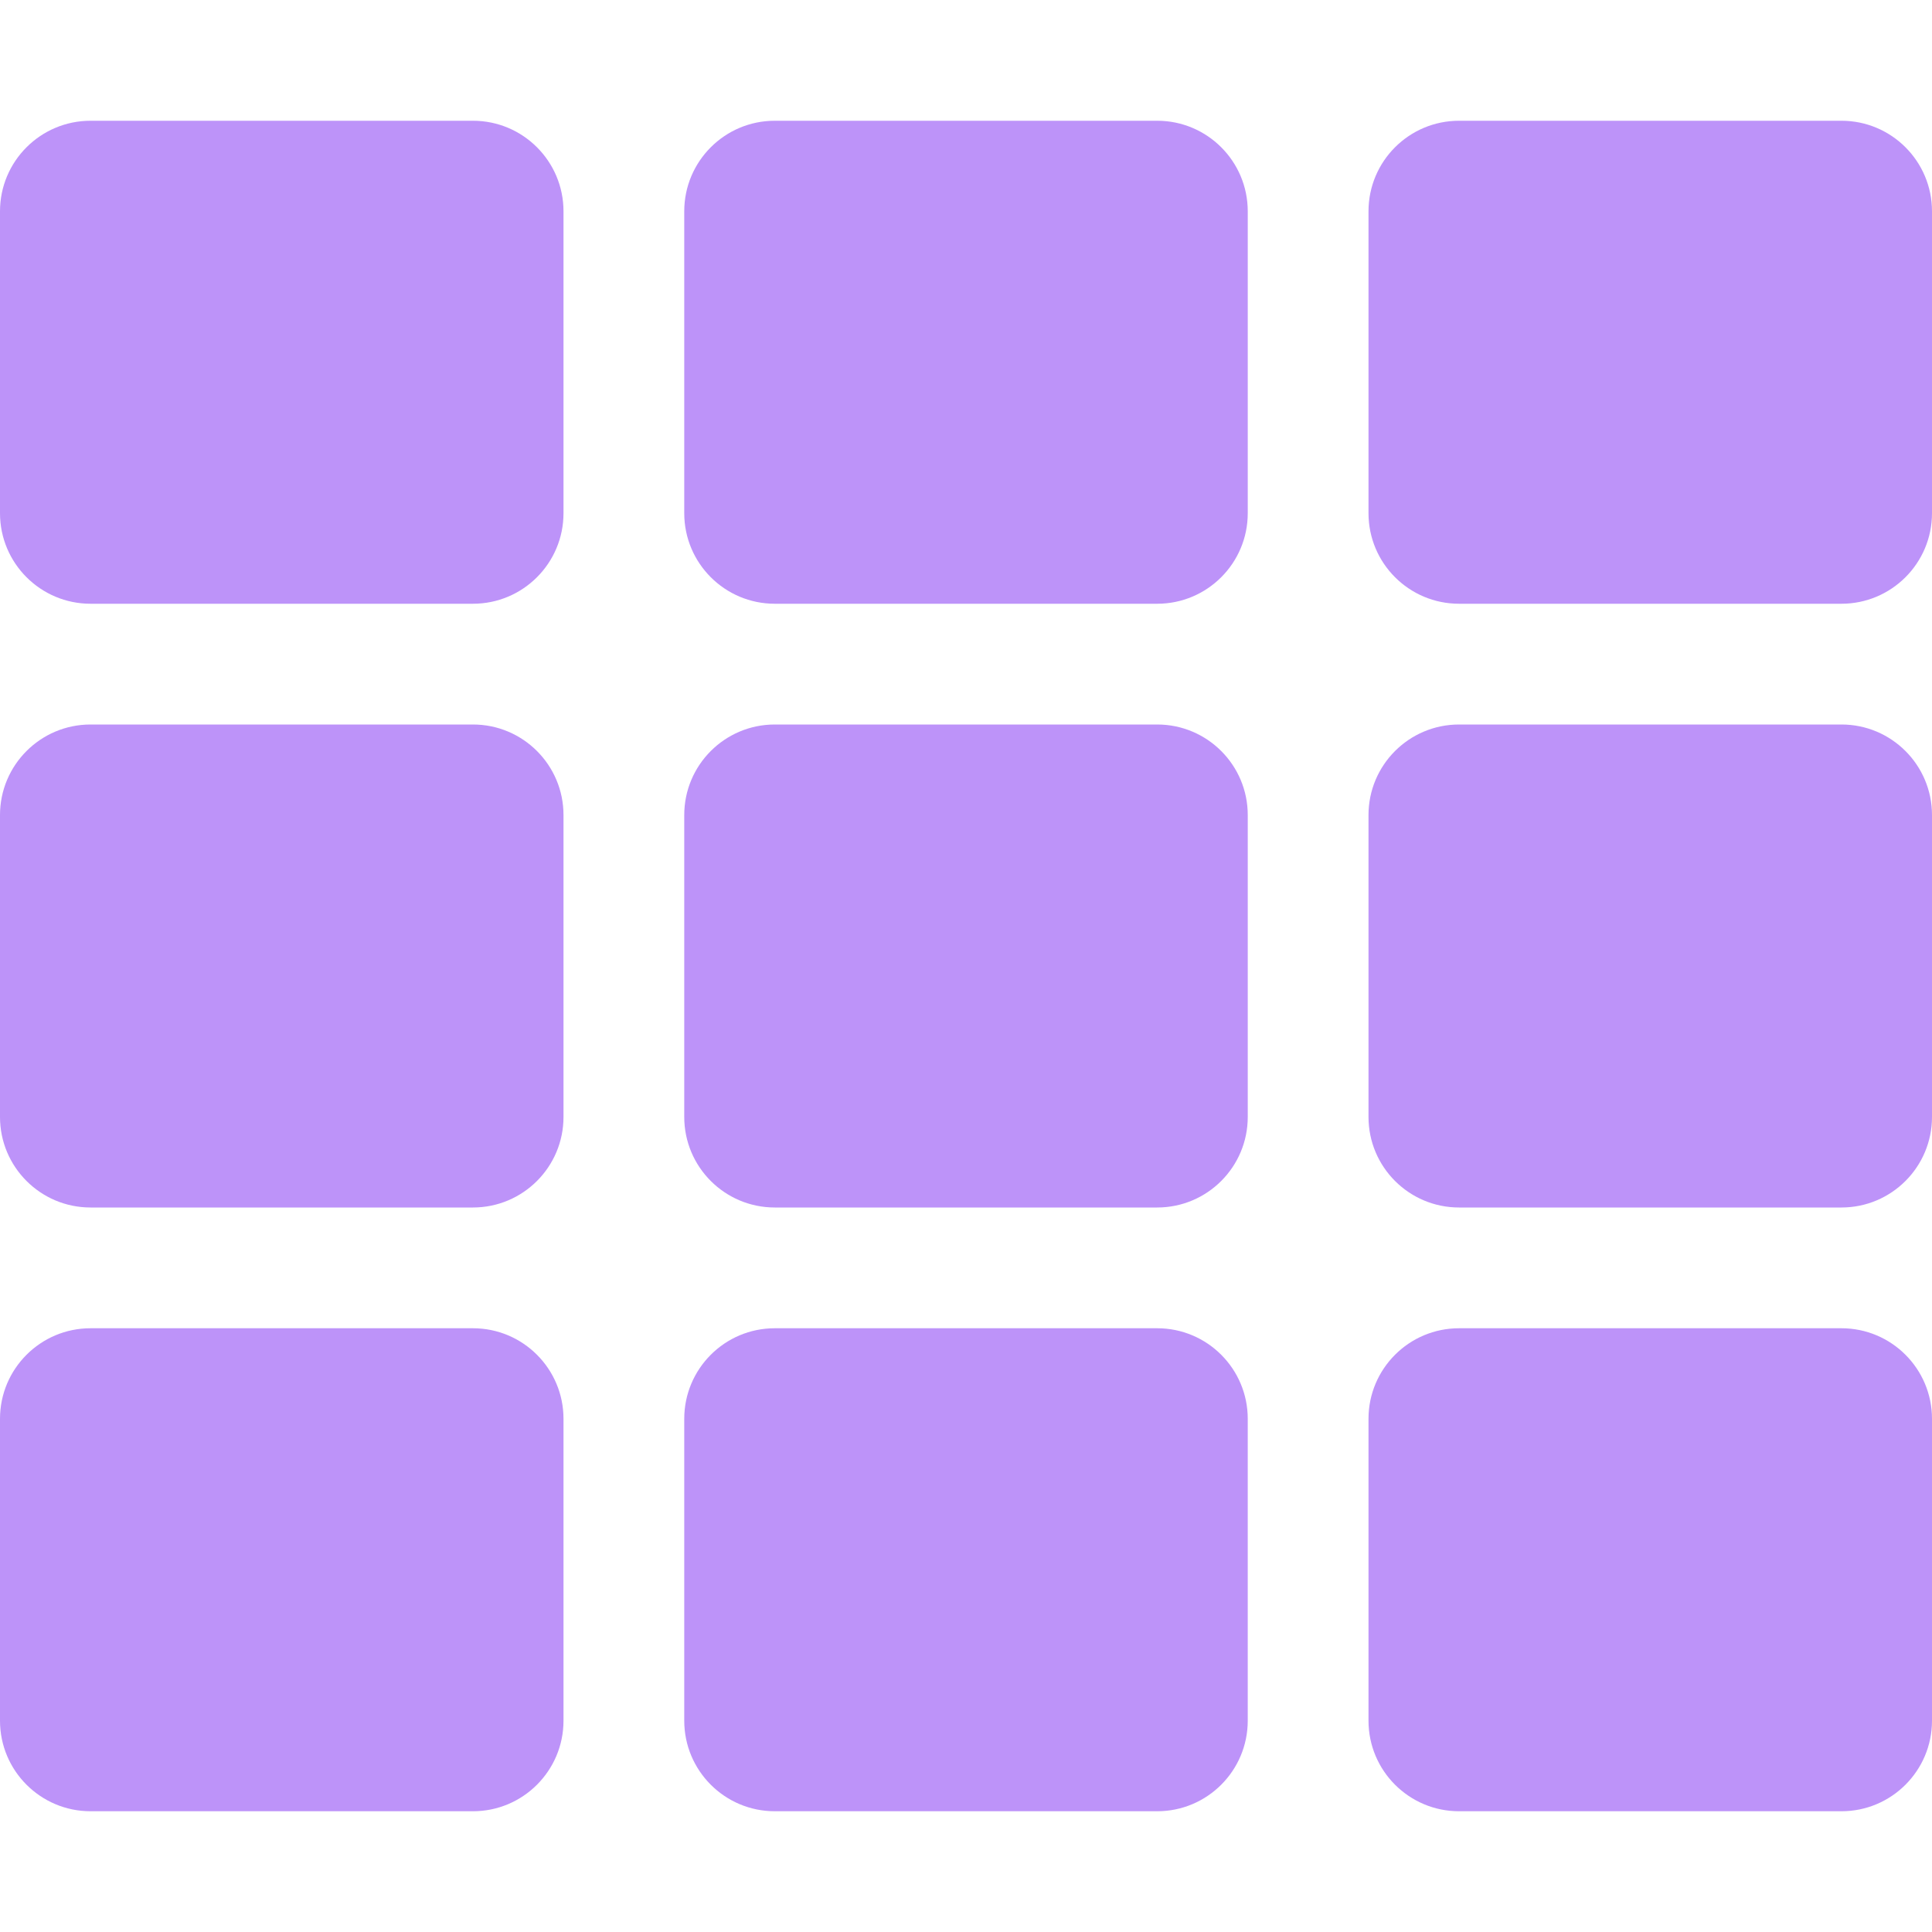
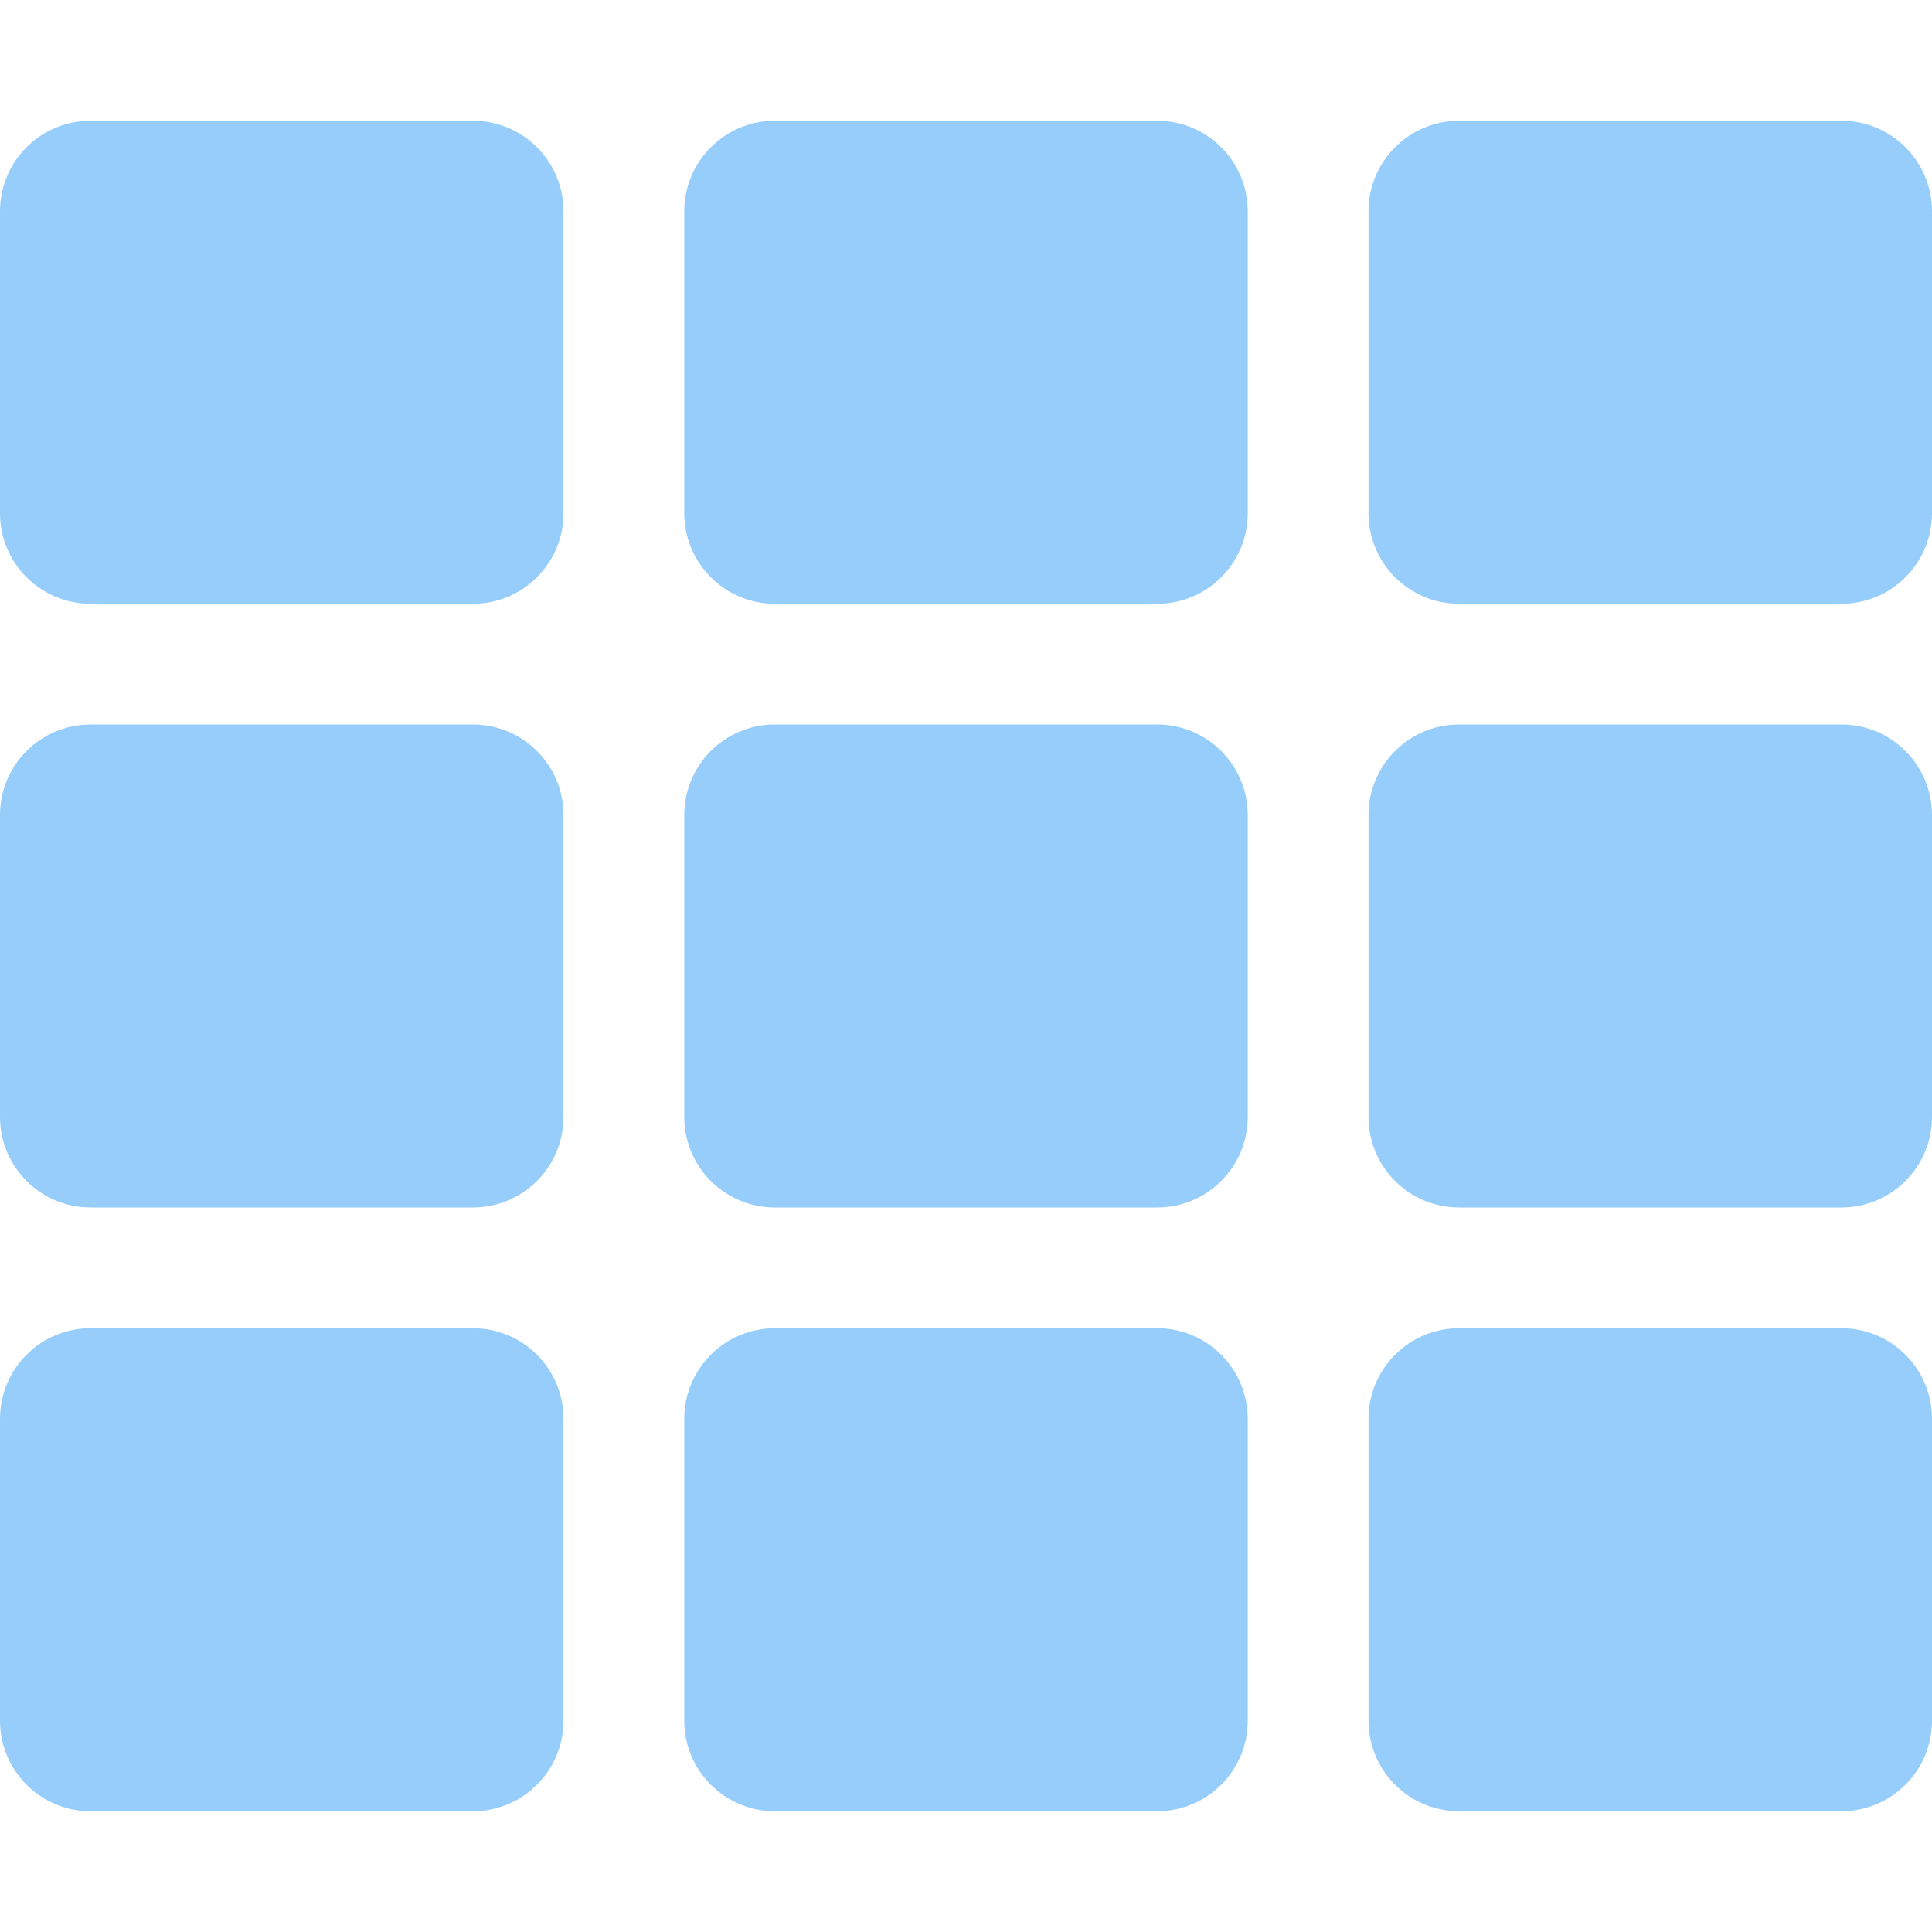
<svg xmlns="http://www.w3.org/2000/svg" aria-hidden="true" focusable="false" data-prefix="fas" data-icon="th" class="svg-inline--fa fa-th fa-w-16" role="img" viewBox="0 0 512 512">
-   <path fill="#BD93F9" d="M149.333 56v80c0 13.255-10.745 24-24 24H24c-13.255 0-24-10.745-24-24V56c0-13.255 10.745-24 24-24h101.333c13.255 0 24 10.745 24 24zm181.334 240v-80c0-13.255-10.745-24-24-24H205.333c-13.255 0-24 10.745-24 24v80c0 13.255 10.745 24 24 24h101.333c13.256 0 24.001-10.745 24.001-24zm32-240v80c0 13.255 10.745 24 24 24H488c13.255 0 24-10.745 24-24V56c0-13.255-10.745-24-24-24H386.667c-13.255 0-24 10.745-24 24zm-32 80V56c0-13.255-10.745-24-24-24H205.333c-13.255 0-24 10.745-24 24v80c0 13.255 10.745 24 24 24h101.333c13.256 0 24.001-10.745 24.001-24zm-205.334 56H24c-13.255 0-24 10.745-24 24v80c0 13.255 10.745 24 24 24h101.333c13.255 0 24-10.745 24-24v-80c0-13.255-10.745-24-24-24zM0 376v80c0 13.255 10.745 24 24 24h101.333c13.255 0 24-10.745 24-24v-80c0-13.255-10.745-24-24-24H24c-13.255 0-24 10.745-24 24zm386.667-56H488c13.255 0 24-10.745 24-24v-80c0-13.255-10.745-24-24-24H386.667c-13.255 0-24 10.745-24 24v80c0 13.255 10.745 24 24 24zm0 160H488c13.255 0 24-10.745 24-24v-80c0-13.255-10.745-24-24-24H386.667c-13.255 0-24 10.745-24 24v80c0 13.255 10.745 24 24 24zM181.333 376v80c0 13.255 10.745 24 24 24h101.333c13.255 0 24-10.745 24-24v-80c0-13.255-10.745-24-24-24H205.333c-13.255 0-24 10.745-24 24z" />
+   <path fill="#96CDFB" d="M149.333 56v80c0 13.255-10.745 24-24 24H24c-13.255 0-24-10.745-24-24V56c0-13.255 10.745-24 24-24h101.333c13.255 0 24 10.745 24 24zm181.334 240v-80c0-13.255-10.745-24-24-24H205.333c-13.255 0-24 10.745-24 24v80c0 13.255 10.745 24 24 24h101.333c13.256 0 24.001-10.745 24.001-24zm32-240v80c0 13.255 10.745 24 24 24H488c13.255 0 24-10.745 24-24V56c0-13.255-10.745-24-24-24H386.667c-13.255 0-24 10.745-24 24zm-32 80V56c0-13.255-10.745-24-24-24H205.333c-13.255 0-24 10.745-24 24v80c0 13.255 10.745 24 24 24h101.333c13.256 0 24.001-10.745 24.001-24zm-205.334 56H24c-13.255 0-24 10.745-24 24v80c0 13.255 10.745 24 24 24h101.333c13.255 0 24-10.745 24-24v-80c0-13.255-10.745-24-24-24zM0 376v80c0 13.255 10.745 24 24 24h101.333c13.255 0 24-10.745 24-24v-80c0-13.255-10.745-24-24-24H24c-13.255 0-24 10.745-24 24zm386.667-56H488c13.255 0 24-10.745 24-24v-80c0-13.255-10.745-24-24-24H386.667c-13.255 0-24 10.745-24 24v80c0 13.255 10.745 24 24 24zm0 160H488c13.255 0 24-10.745 24-24v-80c0-13.255-10.745-24-24-24H386.667c-13.255 0-24 10.745-24 24v80c0 13.255 10.745 24 24 24zM181.333 376v80c0 13.255 10.745 24 24 24h101.333c13.255 0 24-10.745 24-24v-80c0-13.255-10.745-24-24-24H205.333c-13.255 0-24 10.745-24 24z" />
</svg>
